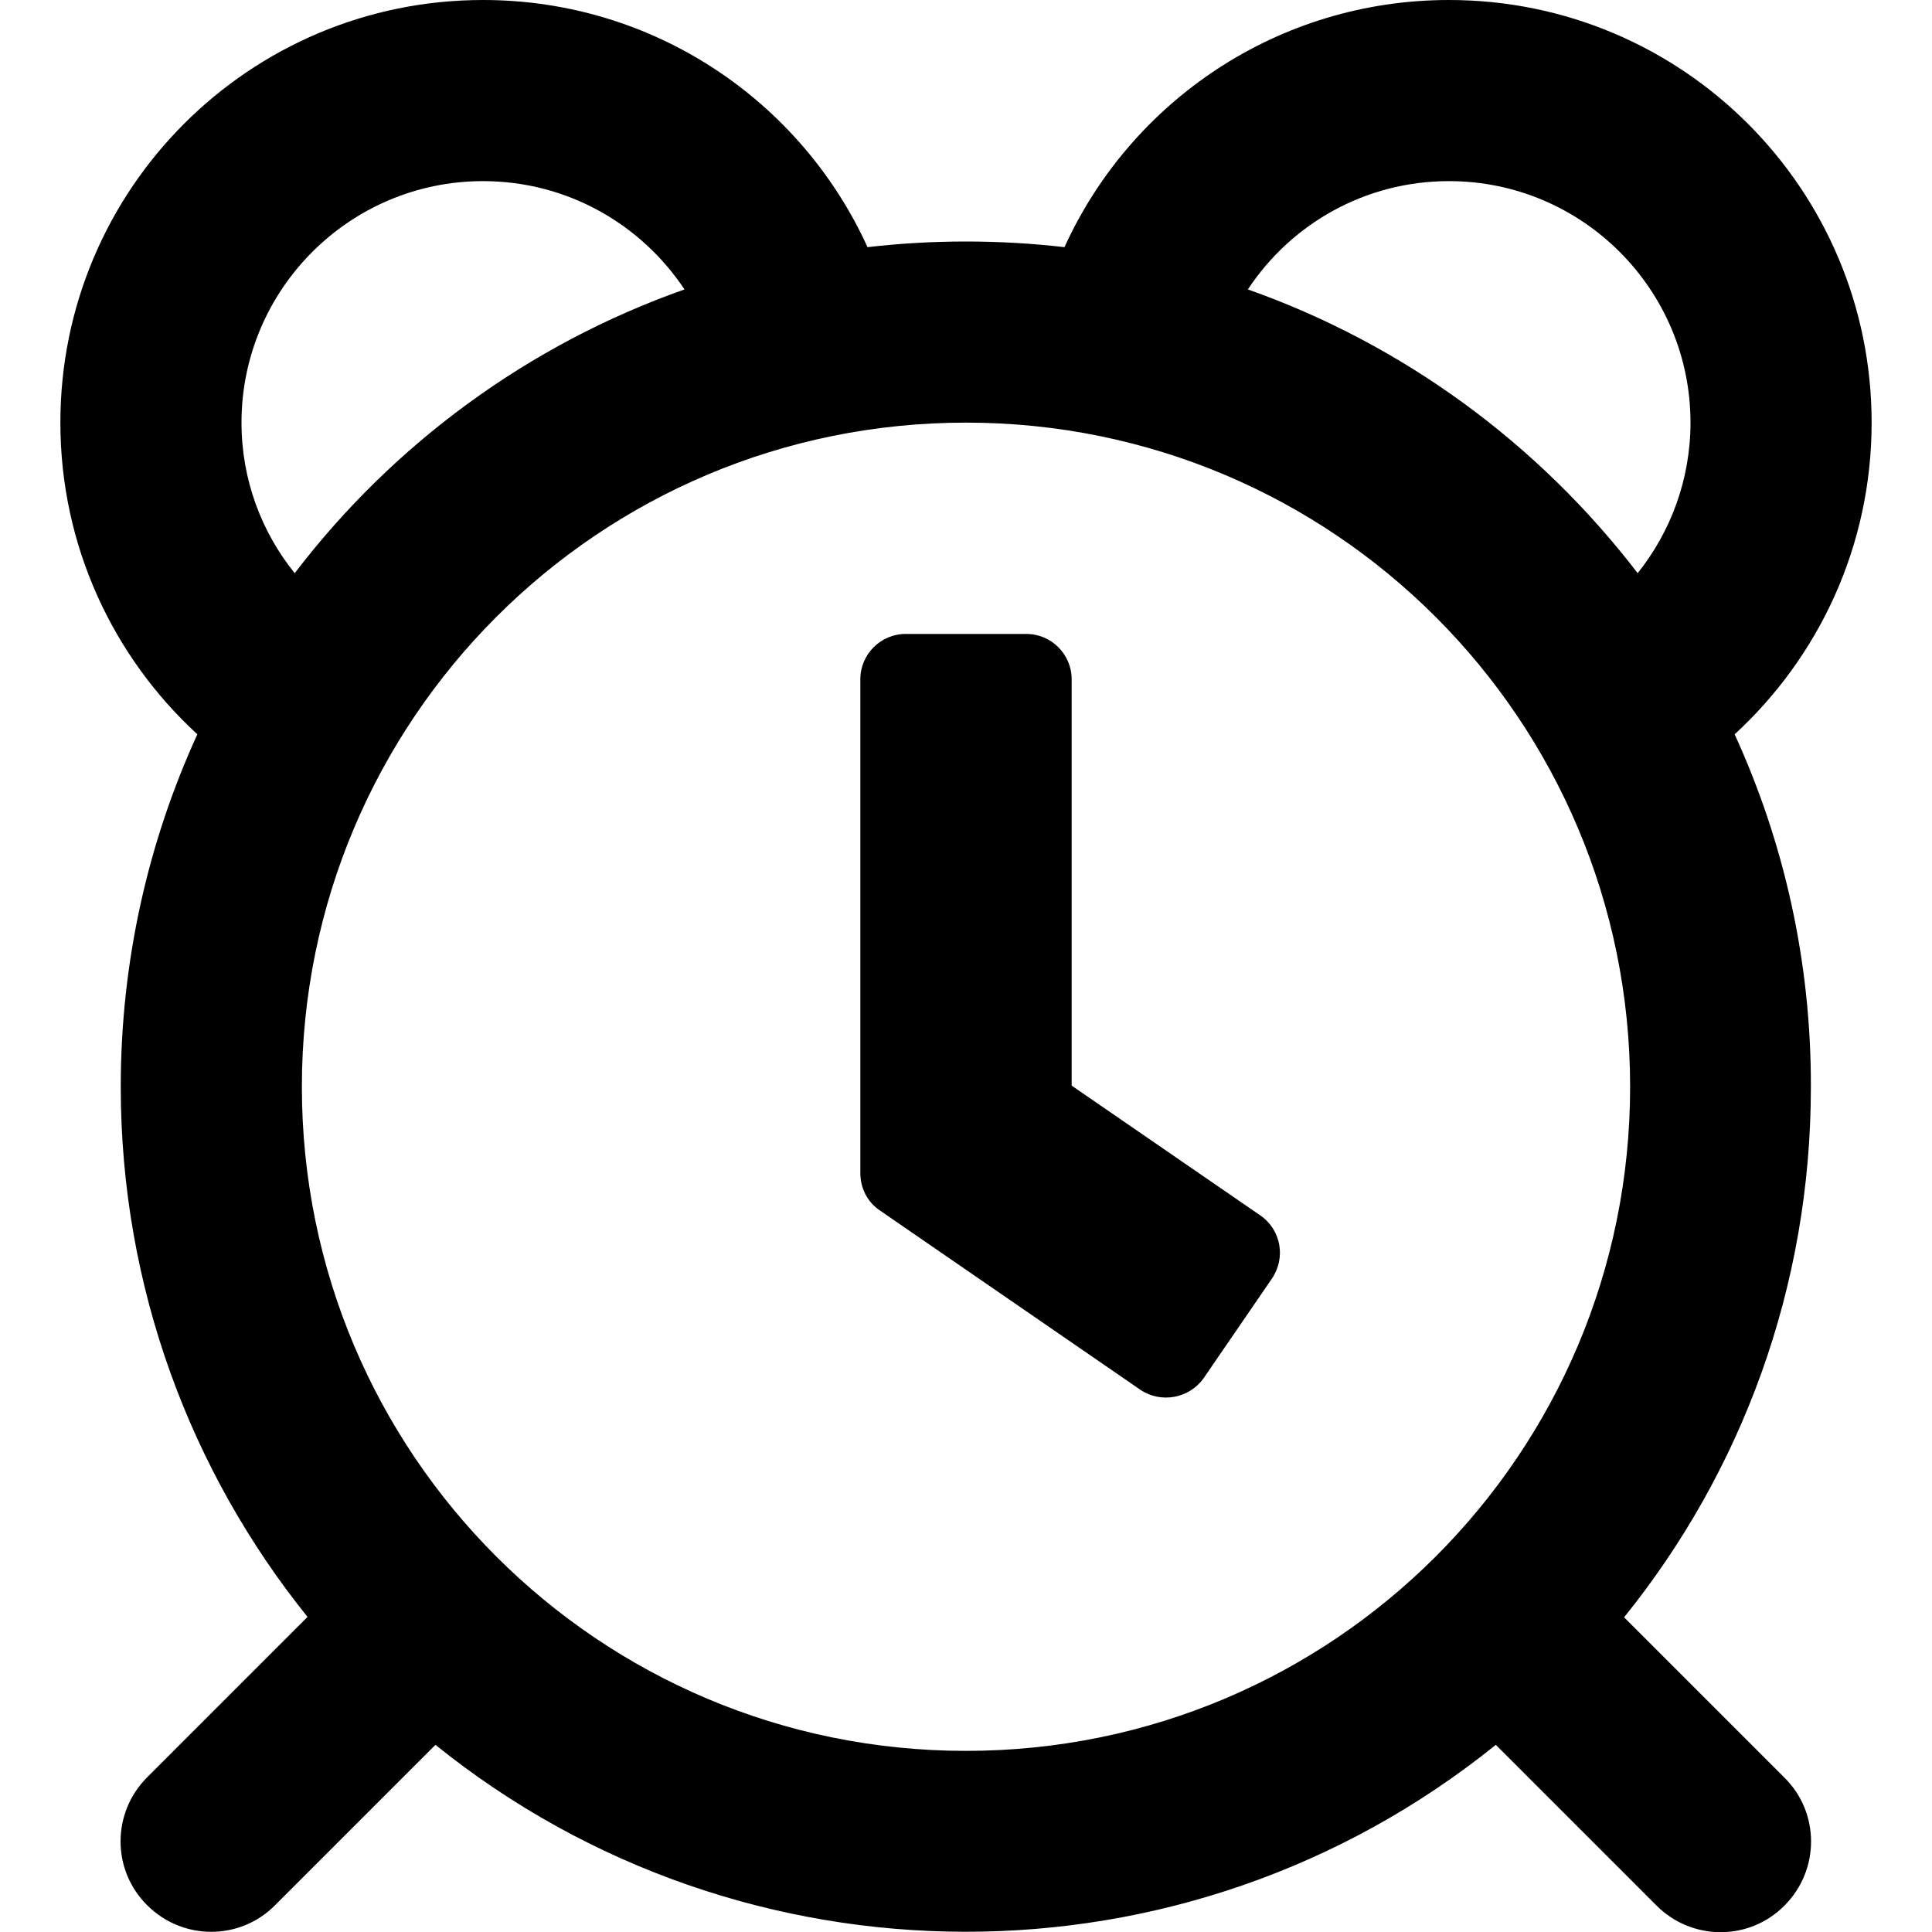
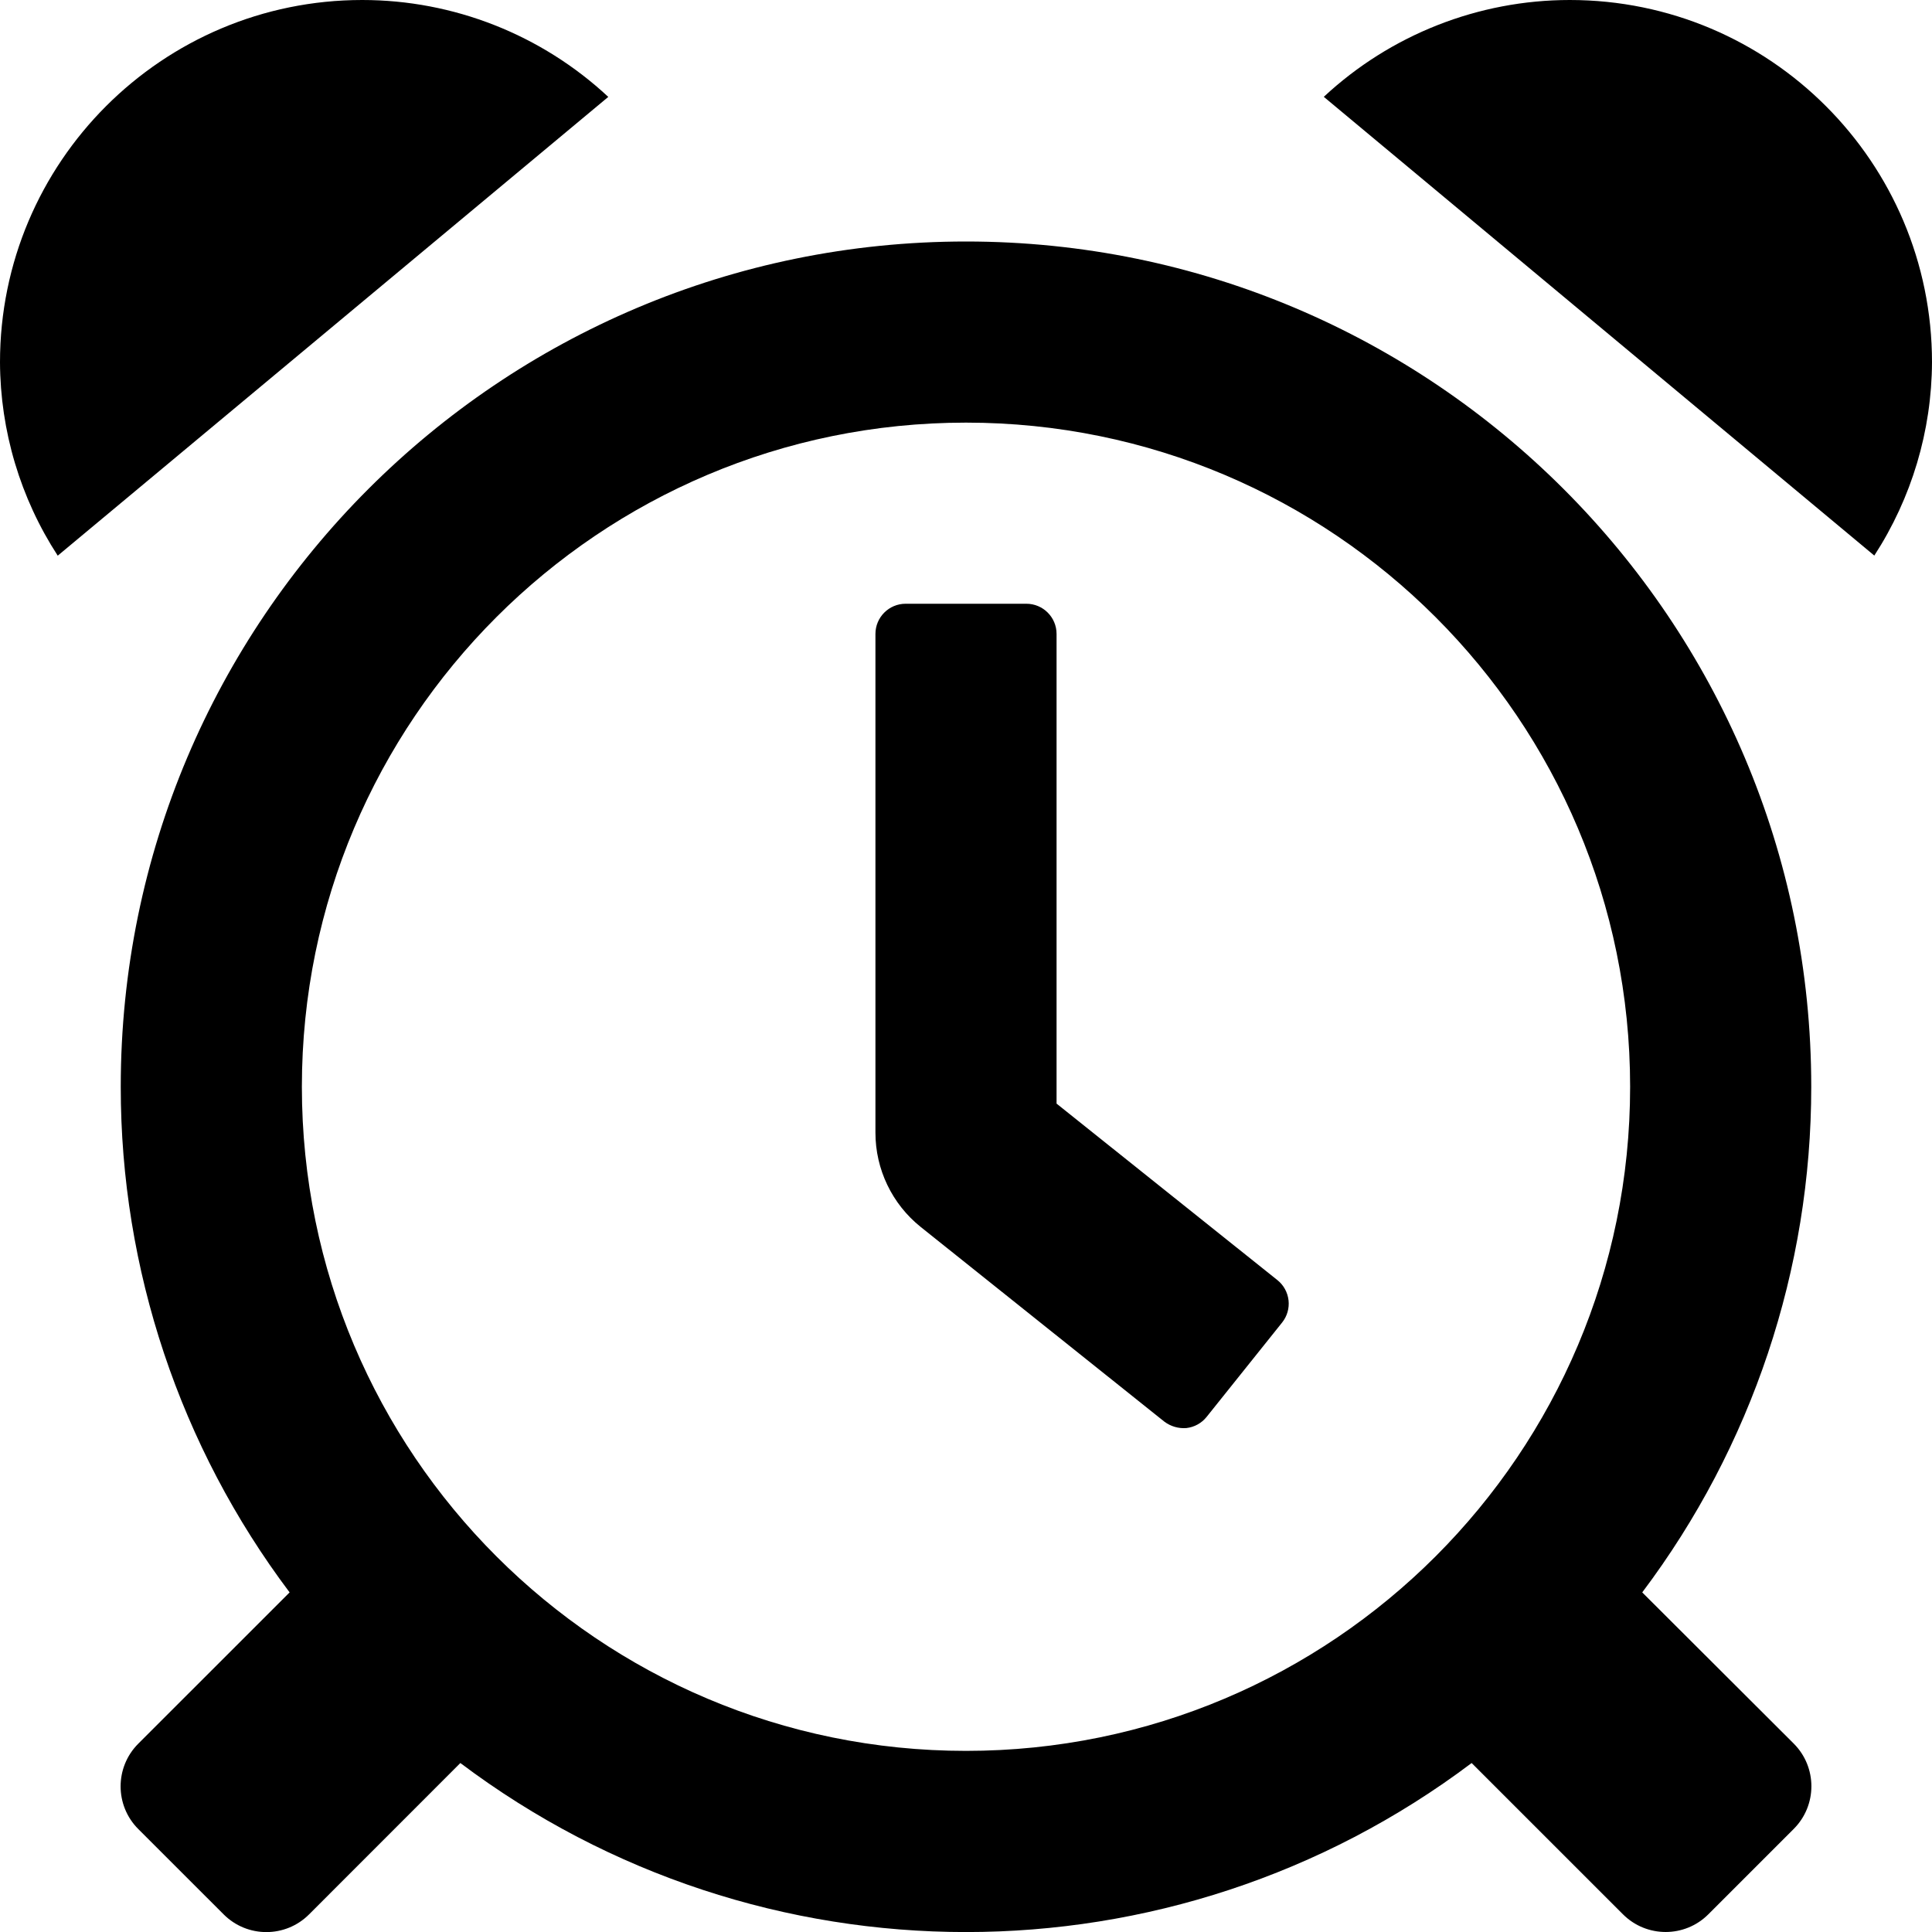
<svg xmlns="http://www.w3.org/2000/svg" viewBox="0 0 512 512">
-   <path d="M459.7 194.6C482 174.1 496 144.7 496 112 496 50.1 445.9 0 384 0c-45.3 0-84.3 26.8-101.9 65.5-17.3-2-34.9-2-52.2 0C212.3 26.8 173.3 0 128 0 66.1 0 16 50.1 16 112c0 32.7 14 62.1 36.3 82.6C39.3 223 32 254.7 32 288c0 53.2 18.6 102.1 49.5 140.5L39 471c-9.4 9.4-9.4 24.6 0 33.9 9.4 9.4 24.6 9.4 33.9 0l42.5-42.5c81.5 65.7 198.7 66.4 281 0L439 505c9.4 9.4 24.6 9.4 33.9 0 9.4-9.4 9.4-24.6 0-33.9l-42.5-42.5c31-38.4 49.5-87.3 49.5-140.5.1-33.4-7.2-65.1-20.2-93.5zM384 48c35.3 0 64 28.7 64 64 0 15.1-5.3 29-14 39.9-26.2-34.2-62-60.6-103.3-75.2C342.1 59.4 361.7 48 384 48zM64 112c0-35.3 28.7-64 64-64 22.3 0 41.9 11.4 53.4 28.7-41.4 14.6-77.2 41-103.3 75.2C69.3 141 64 127.1 64 112zm192 352c-97.3 0-176-78.7-176-176 0-97 78.4-176 176-176 97.4 0 176 78.8 176 176 0 97.3-78.7 176-176 176zm46.2-95.7l-69-47.5c-3.3-2.2-5.2-5.9-5.2-9.9V180c0-6.6 5.4-12 12-12h32c6.6 0 12 5.4 12 12v107.7l50 34.4c5.5 3.8 6.8 11.2 3.1 16.7L319 365.2c-3.8 5.4-11.3 6.8-16.8 3.1z" />
+   <path d="M256 64C132.26 64 32 164.29 32 288a222.69 222.69 0 0 0 44.75 134l-40.1 40.09a16 16 0 0 0 0 22.63l22.63 22.62a16 16 0 0 0 22.62 0l40.1-40.12a222.82 222.82 0 0 0 268 0l40.1 40.09a16 16 0 0 0 22.63 0l22.62-22.62a16 16 0 0 0 0-22.63L435.21 422A222.7 222.7 0 0 0 480 288c0-123.71-100.3-224-224-224zm0 400a176 176 0 1 1 176-176 176 176 0 0 1-176 176zM96 0A96 96 0 0 0 0 96a94.81 94.81 0 0 0 15.3 51.26L161.2 25.68A95.63 95.63 0 0 0 96 0zm184 292.47V168a8 8 0 0 0-8-8h-32a8 8 0 0 0-8 8v132.16a32 32 0 0 0 12 25l64.54 51.57a8.58 8.58 0 0 0 5.87 1.72 8 8 0 0 0 5.35-2.95l20-25a8 8 0 0 0-1.25-11.27zM416 0a95.66 95.66 0 0 0-65.18 25.66l145.89 121.57A94.85 94.85 0 0 0 512 96a96 96 0 0 0-96-96z" />
</svg>
